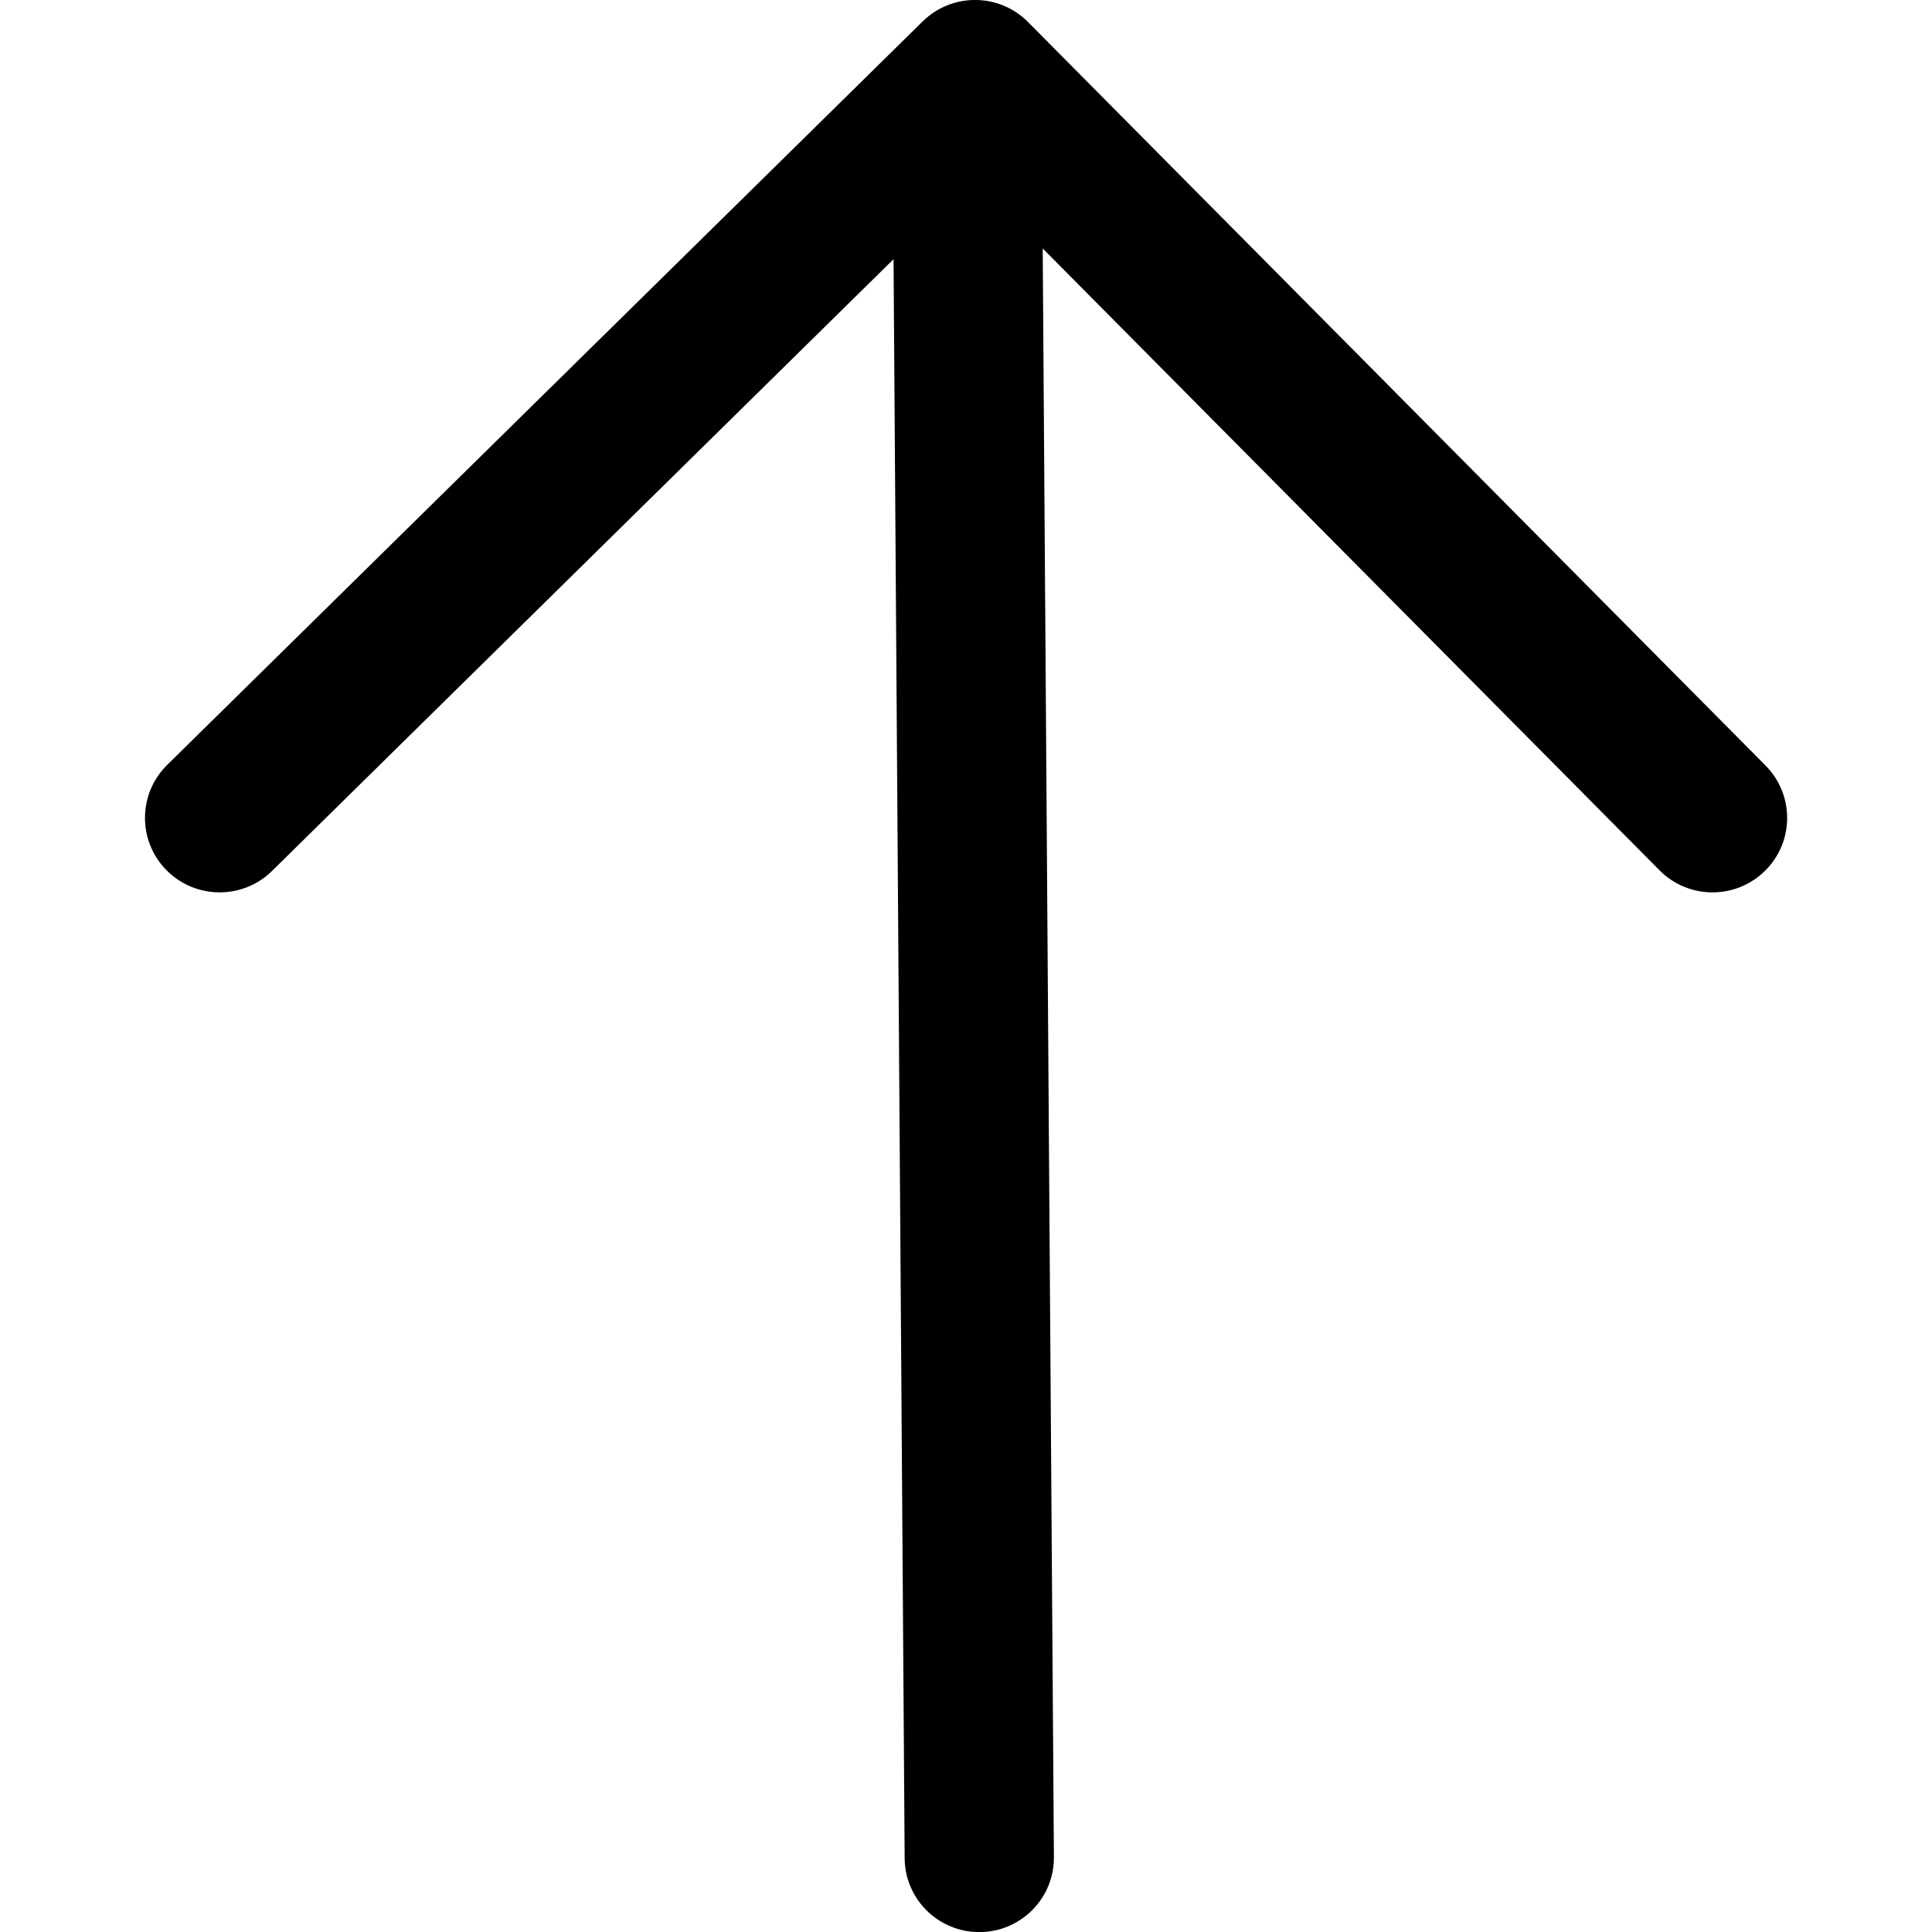
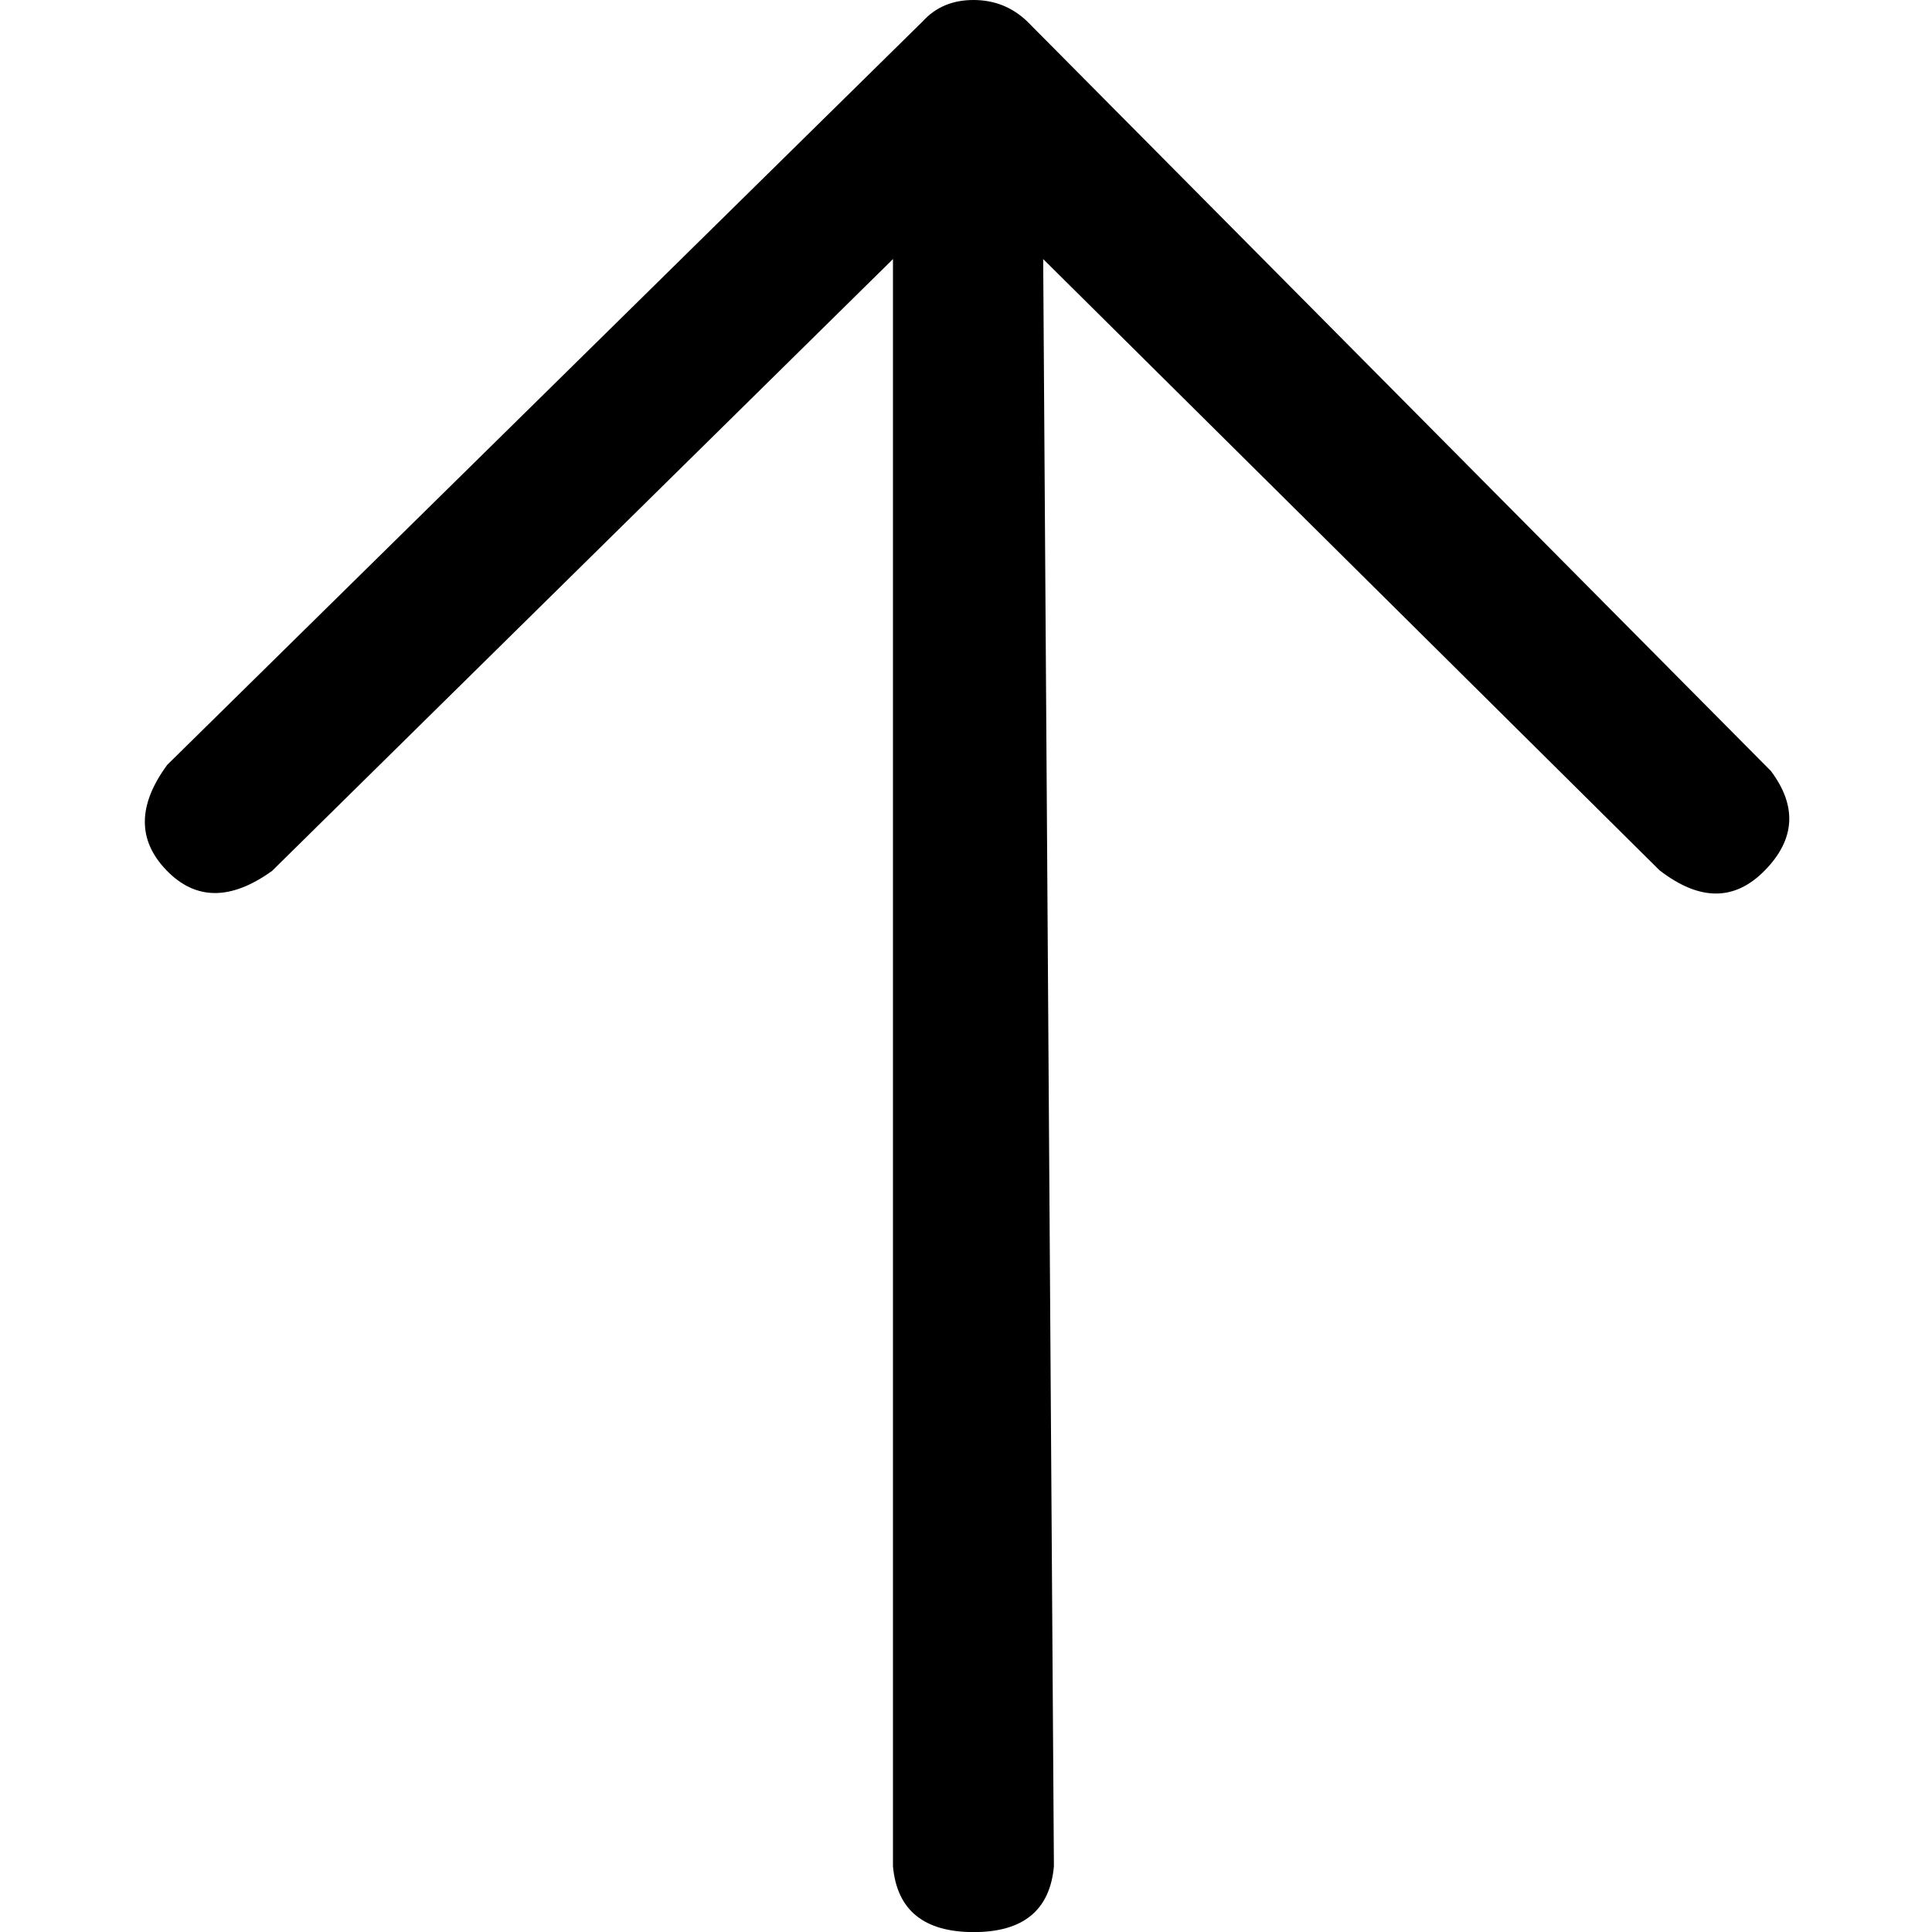
<svg xmlns="http://www.w3.org/2000/svg" viewBox="0 0 20 20" fill="currentColor">
-   <path fill="currentColor" d="M9.008,1.723 C9.311,2.023 9.315,2.512 9.016,2.816 L2.683,9.25 L19.236,9.365 C19.662,9.368 20.004,9.716 20.001,10.143 C19.998,10.569 19.651,10.913 19.225,10.91 L2.572,10.794 L9.009,17.179 C9.312,17.479 9.314,17.968 9.015,18.271 C8.716,18.575 8.228,18.577 7.925,18.277 L0.229,10.643 C-0.074,10.343 -0.077,9.855 0.222,9.551 L7.918,1.731 C8.217,1.427 8.705,1.424 9.008,1.723 Z" transform="matrix(0 1 1 0 0 0)" />
+   <path fill="currentColor" fill-rule="evenodd" d="M9.551,0.222 L1.731,7.918 C1.425,8.334 1.422,8.697 1.723,9.009 C2.024,9.321 2.388,9.323 2.816,9.016 L9.244,2.682 L9.244,19.32 C9.285,19.773 9.563,20 10.077,20.001 C10.591,20.002 10.869,19.775 10.91,19.32 L10.799,2.682 L17.179,9.009 C17.594,9.33 17.958,9.33 18.271,9.009 C18.584,8.688 18.605,8.346 18.333,7.982 L10.634,0.222 C10.479,0.074 10.294,0 10.077,0 C9.86,0 9.685,0.074 9.551,0.222 Z" />
</svg>
